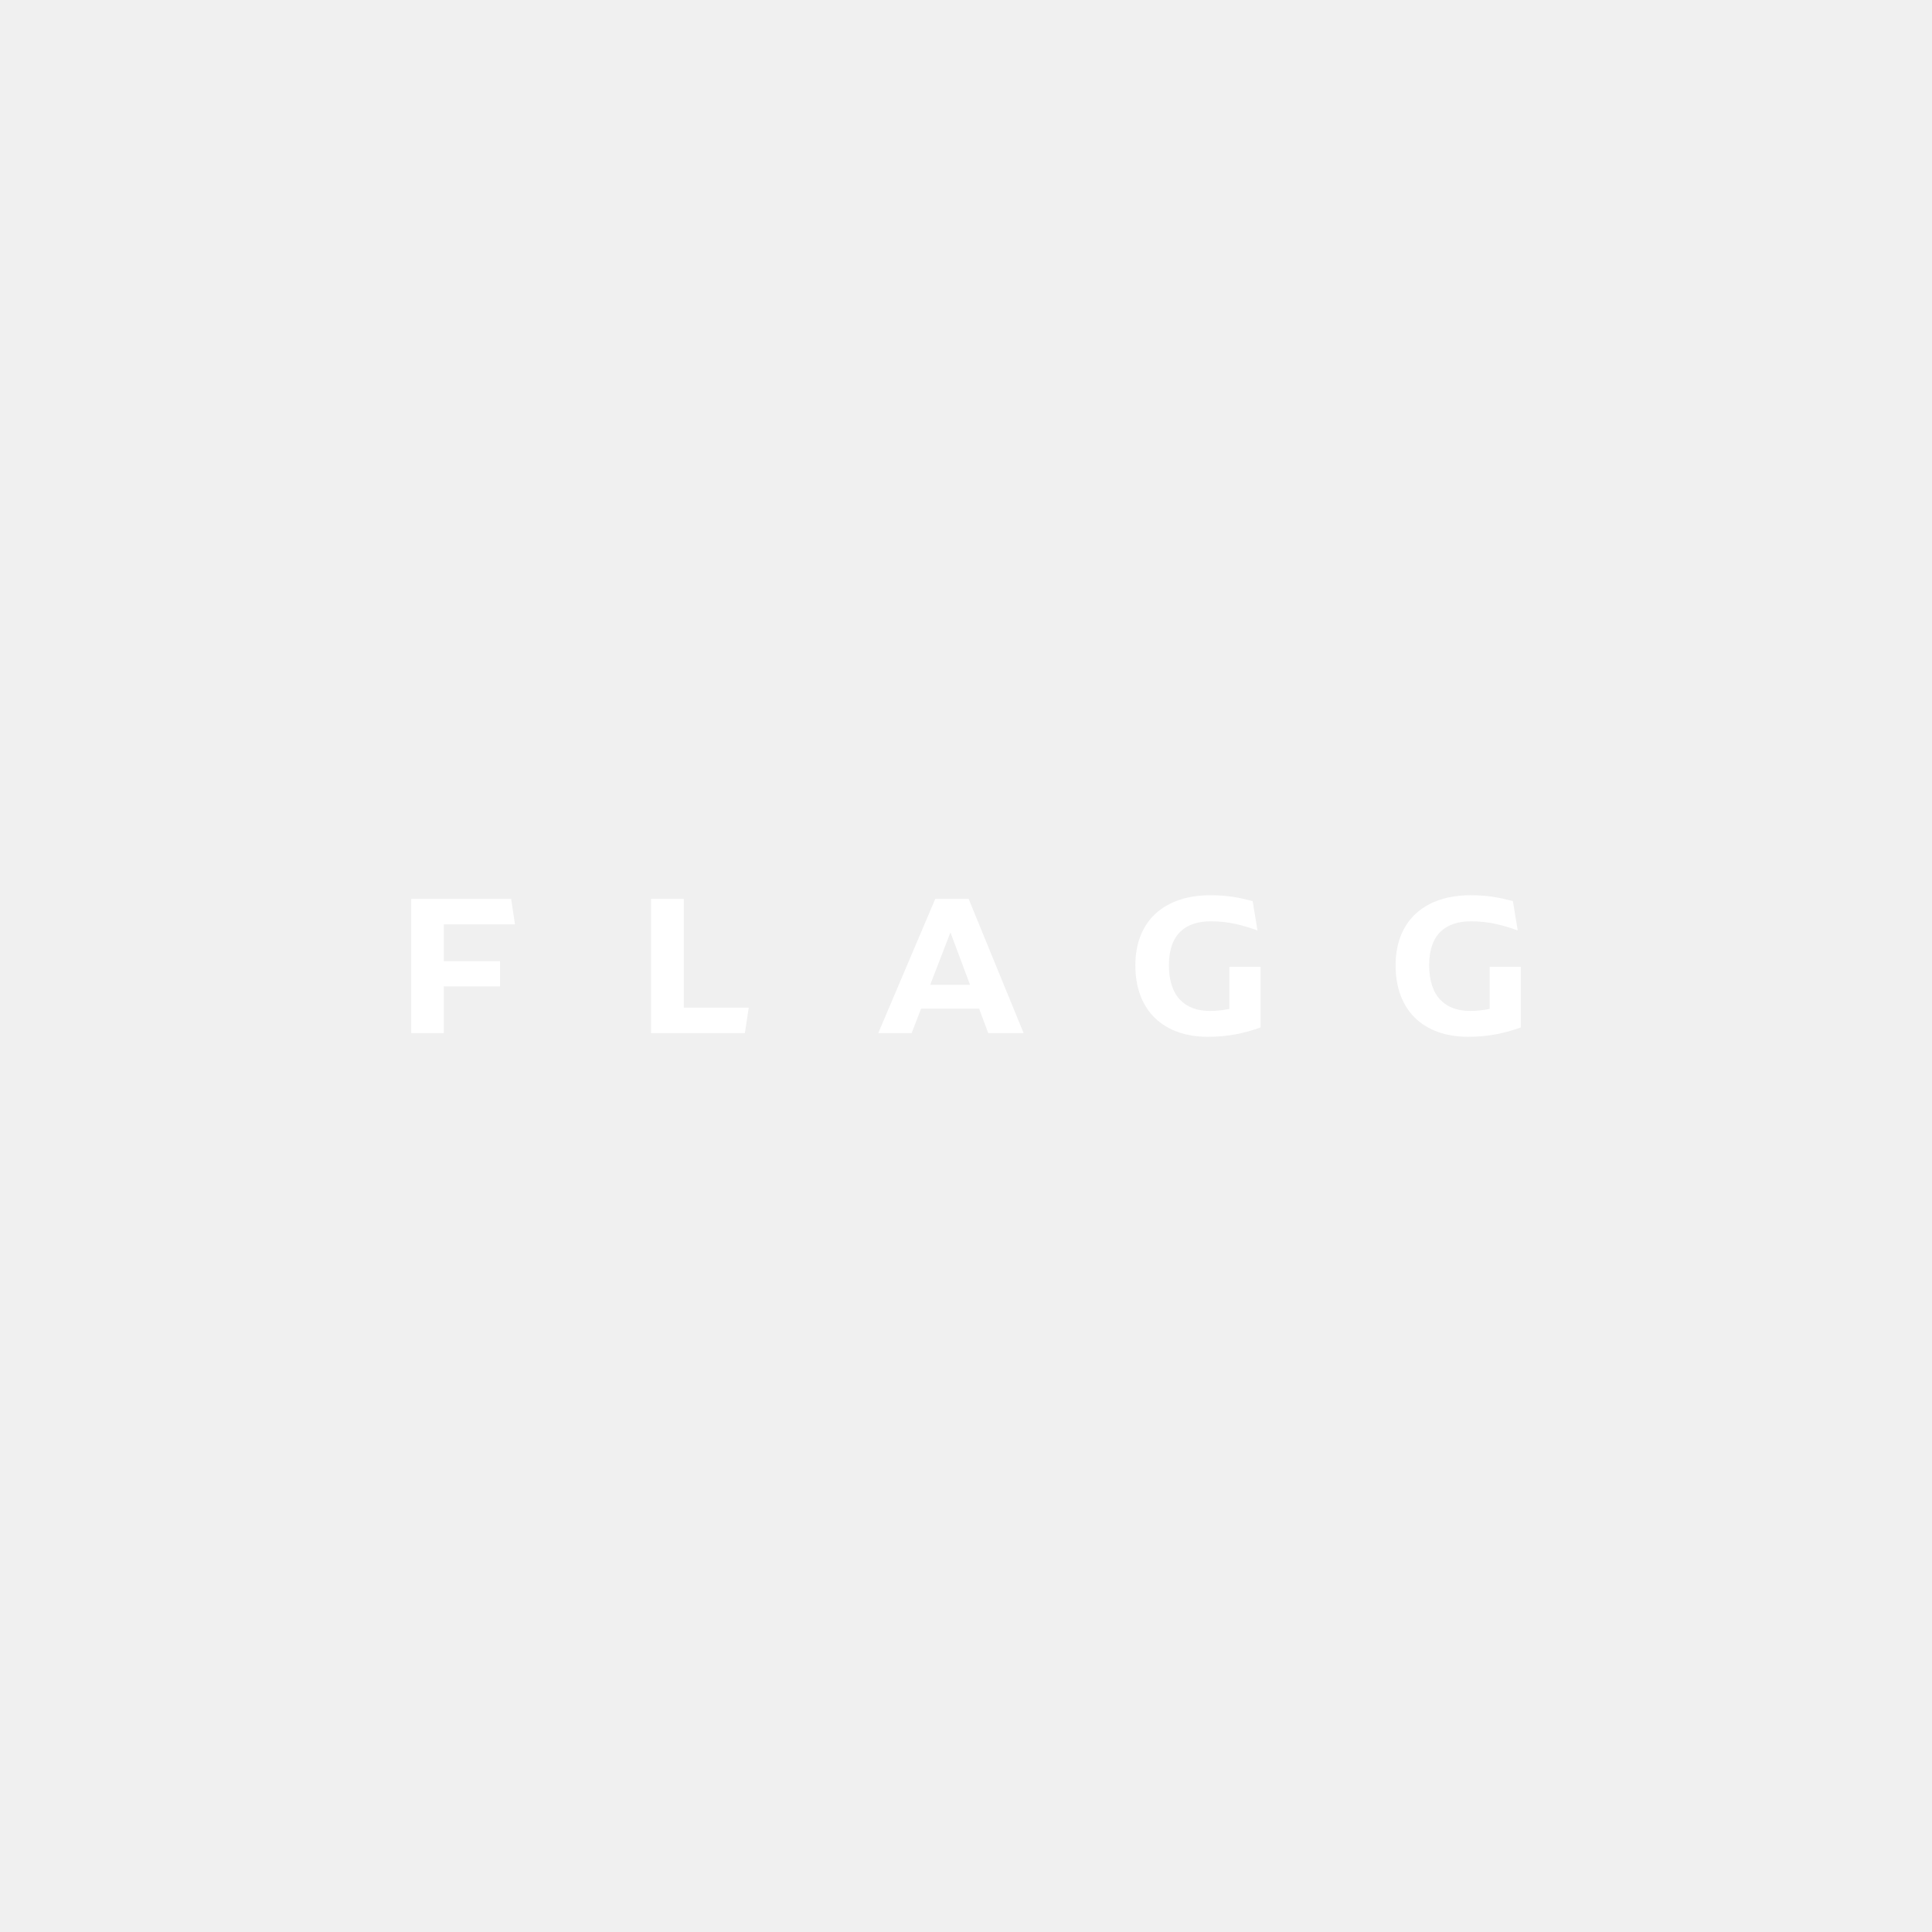
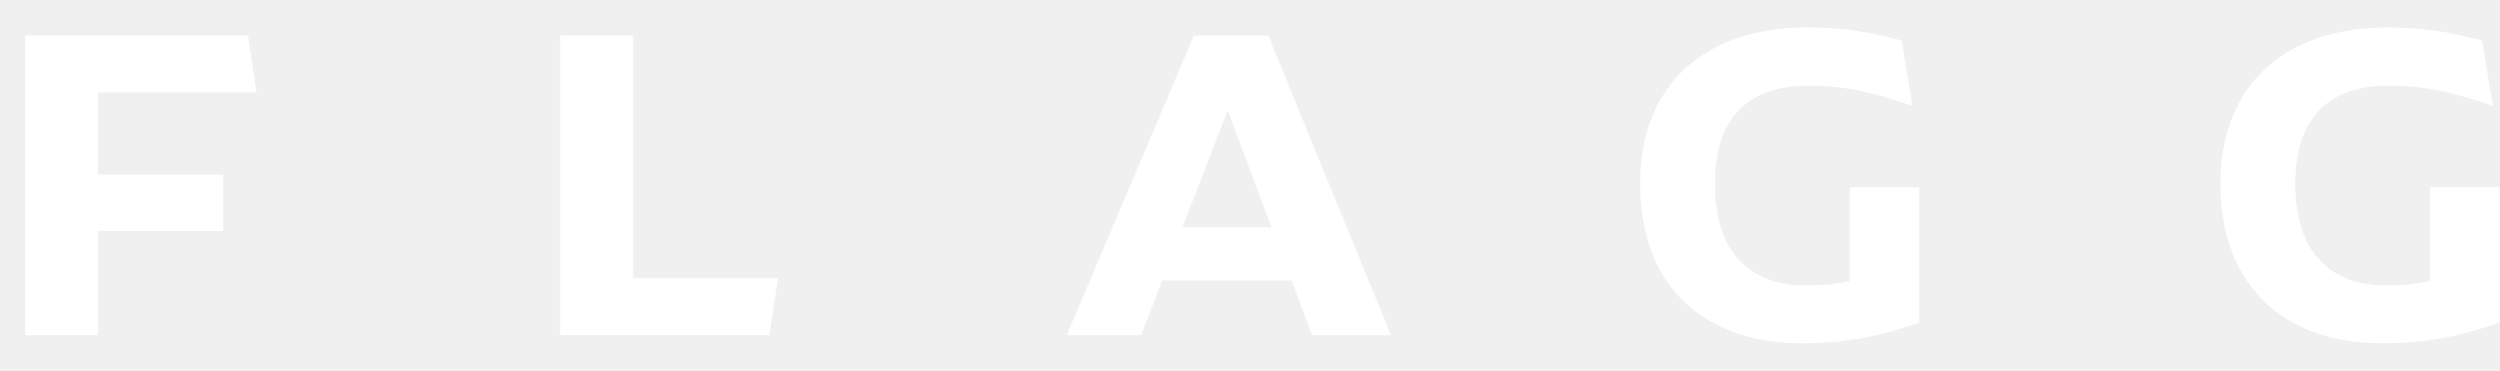
- <svg xmlns="http://www.w3.org/2000/svg" id="Layer_1" version="1.1" viewBox="0 0 1000 1000">
+ <svg xmlns="http://www.w3.org/2000/svg" id="Layer_1" version="1.1" viewBox="207 457 580 86">
  <defs>
    <style>
      .st0 {
        fill: #fff;
      }
    </style>
  </defs>
  <path class="st0" d="M229.7,497.49h29.1v13.08h-29.1v24.18h-16.85v-69.51h51.71l1.99,13.19h-36.85v19.05Z" />
  <path class="st0" d="M387.54,521.56l-1.99,13.19h-48.57v-69.51h16.96v56.32h33.6Z" />
  <path class="st0" d="M506.8,522.09h-30.04l-4.92,12.67h-17.27l29.52-69.51h17.27l28.47,69.51h-18.32l-4.71-12.67ZM502.09,509.73l-10.15-27.11-10.47,27.11h20.62Z" />
  <path class="st0" d="M652.45,500.42v31.4c-8.58,3.04-16.75,4.82-27.32,4.82-22.61,0-37.47-13.29-37.47-36.95s15.7-36.32,38.73-36.32c9,0,14.65,1.15,21.98,3.03l2.51,15.18c-7.54-2.62-14.65-4.71-24.18-4.71-12.67,0-21.67,6.28-21.67,22.72s8.58,23.66,21.15,23.66c3.56,0,6.59-.31,10.15-1.05v-21.77h16.12Z" />
  <path class="st0" d="M787.15,500.42v31.4c-8.58,3.04-16.75,4.82-27.32,4.82-22.61,0-37.47-13.29-37.47-36.95s15.7-36.32,38.73-36.32c9,0,14.65,1.15,21.98,3.03l2.51,15.18c-7.54-2.62-14.65-4.71-24.18-4.71-12.67,0-21.67,6.28-21.67,22.72s8.58,23.66,21.15,23.66c3.56,0,6.59-.31,10.15-1.05v-21.77h16.12Z" />
</svg>
